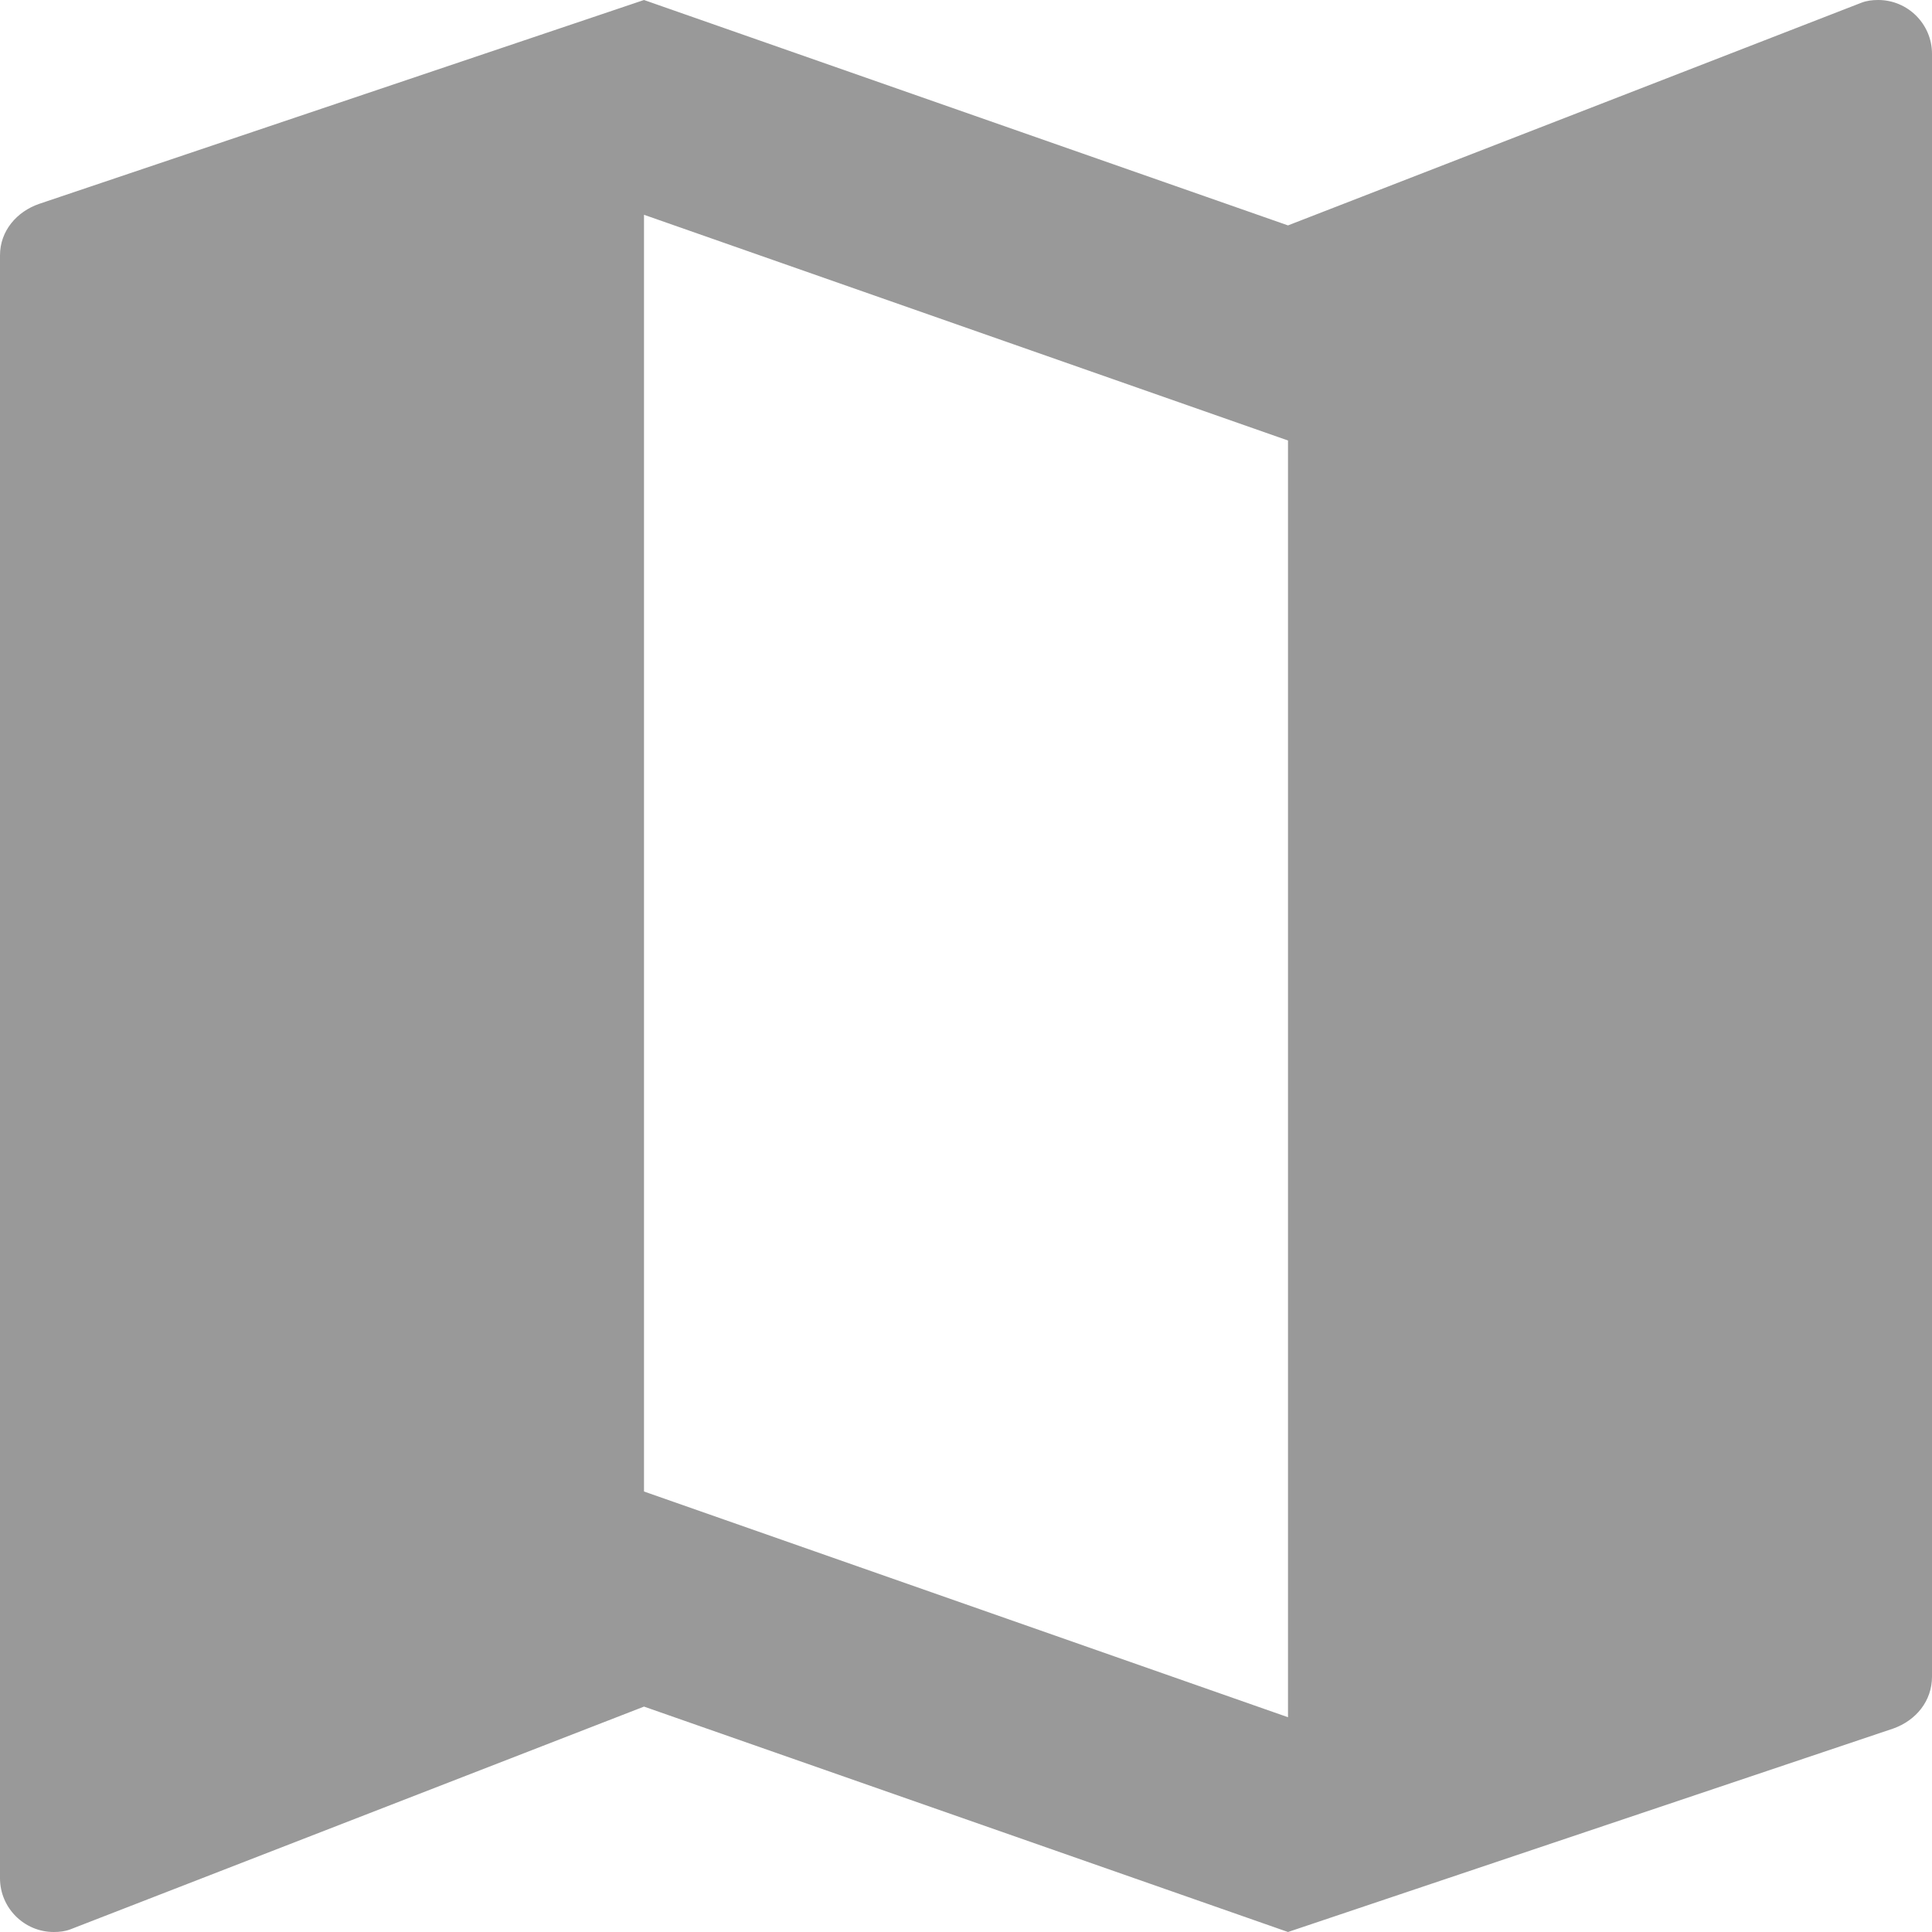
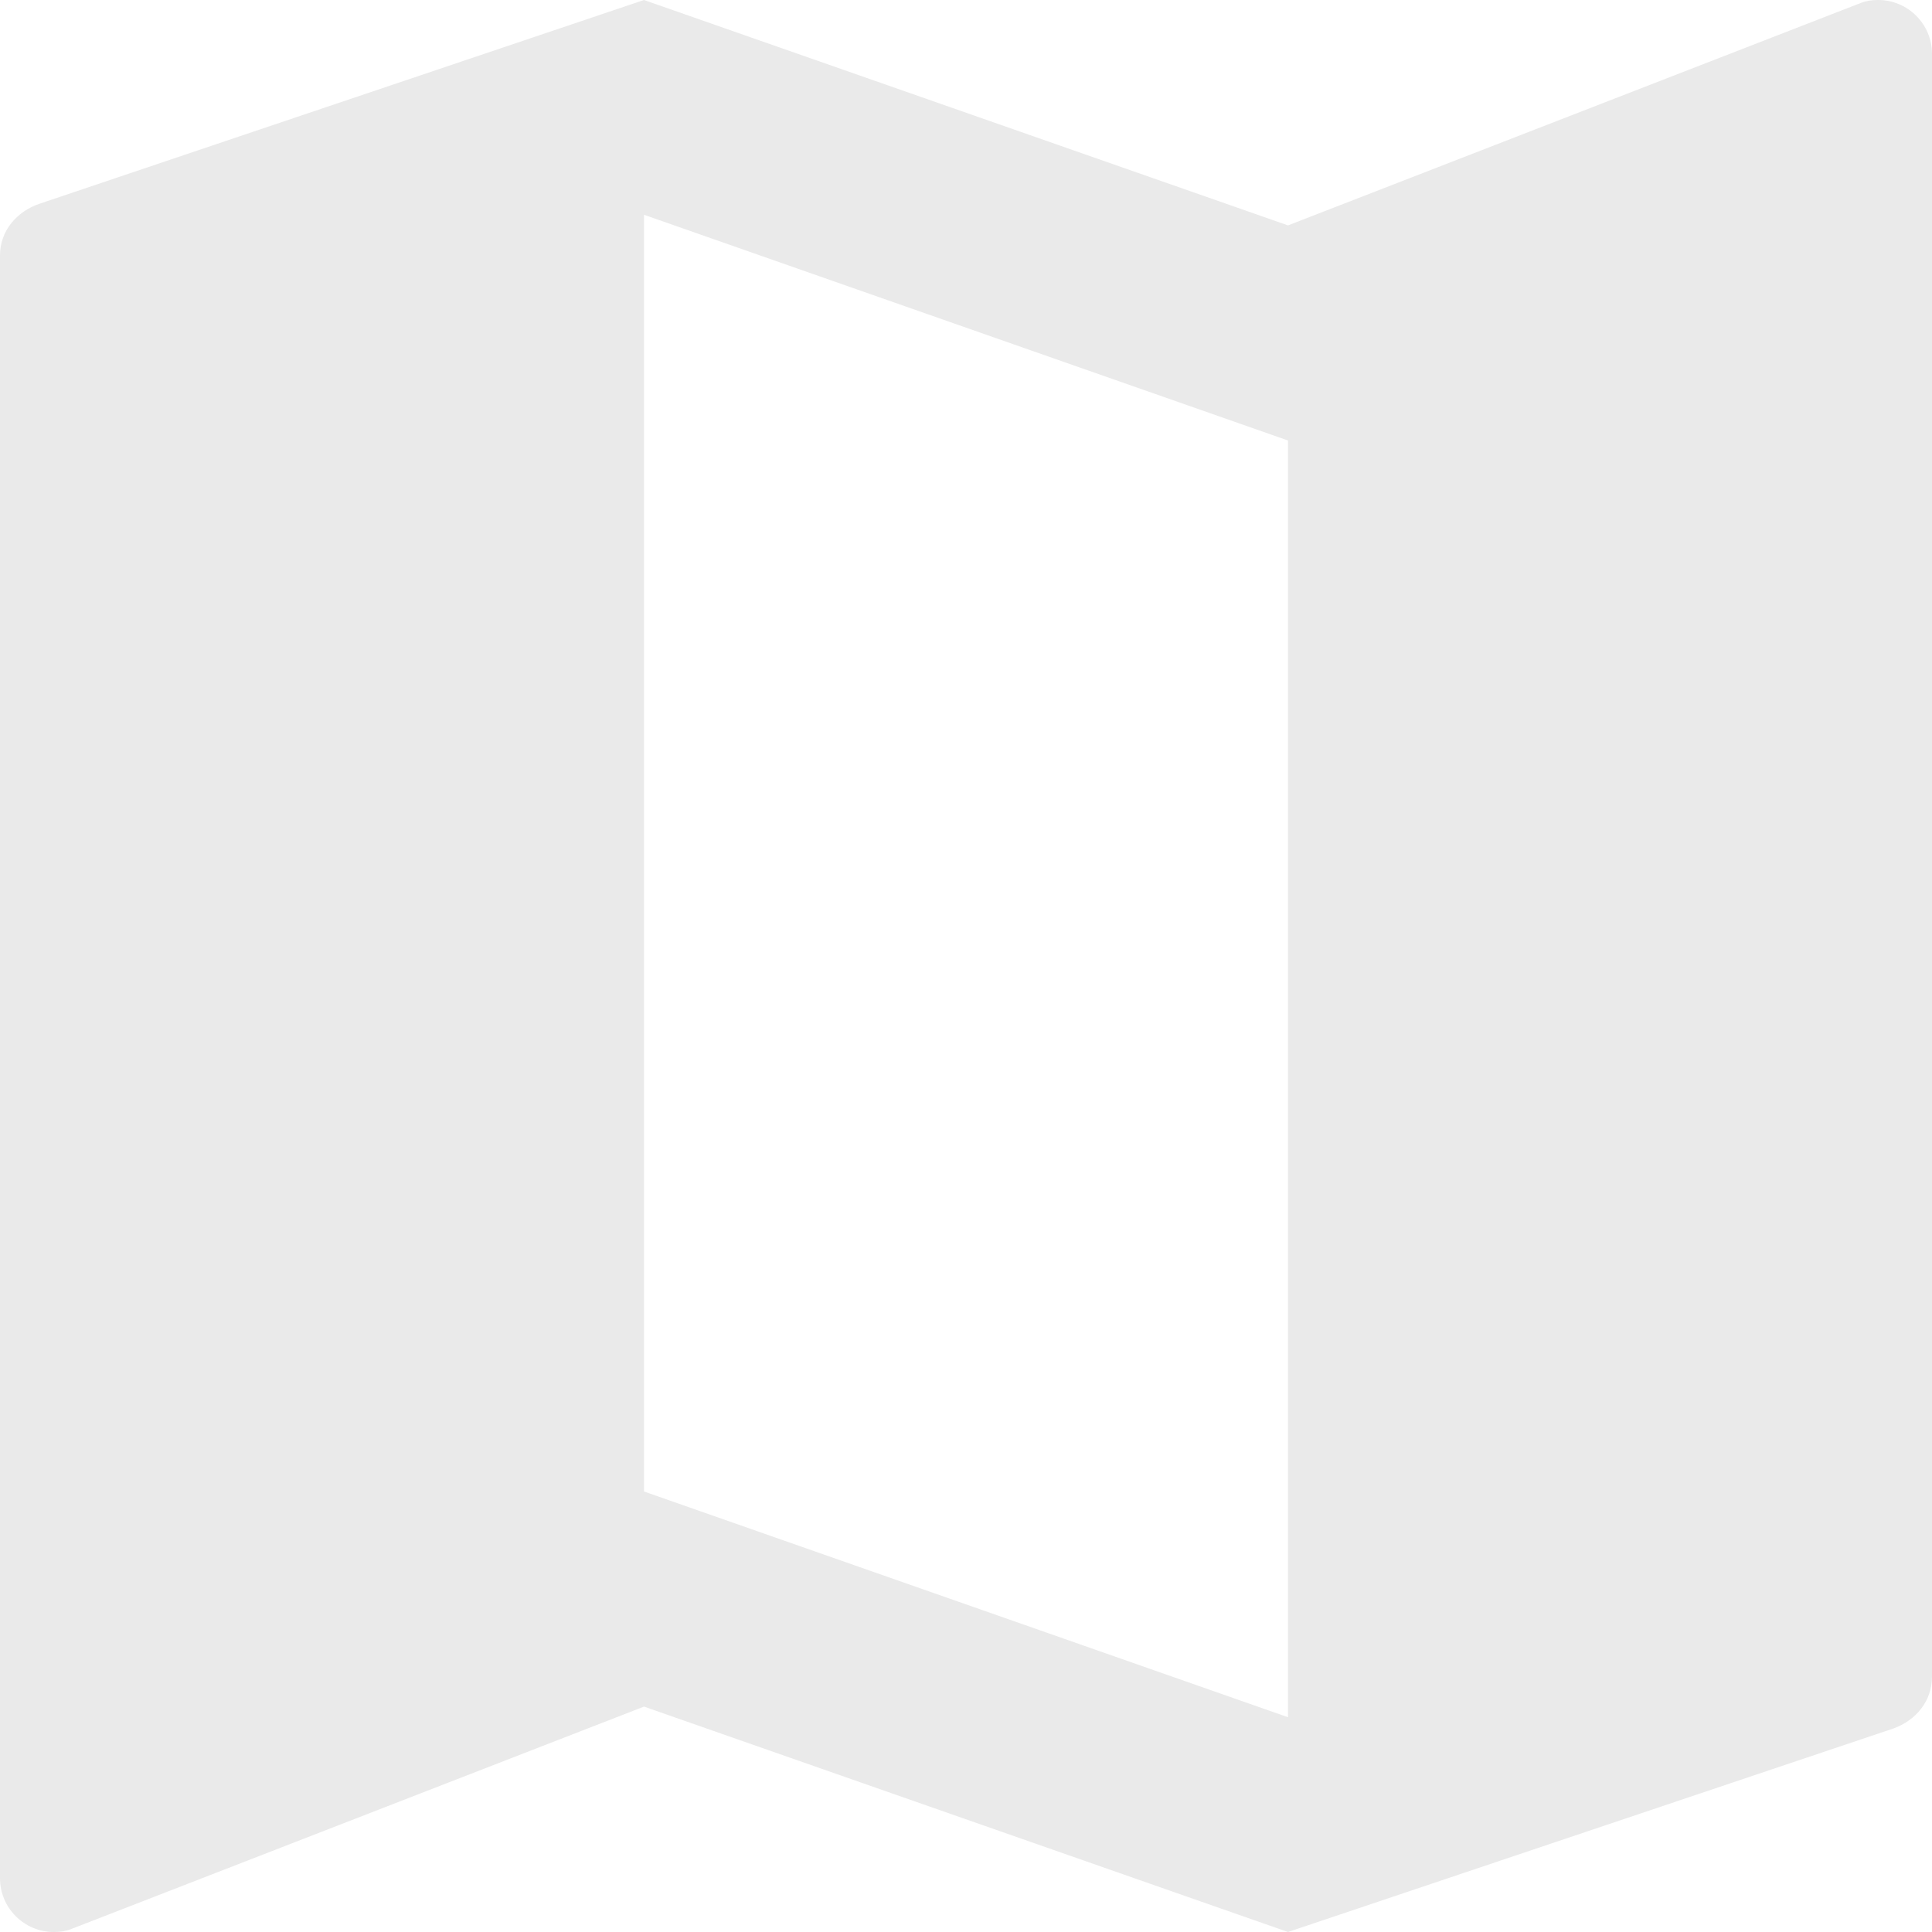
<svg xmlns="http://www.w3.org/2000/svg" width="6px" height="6px" viewBox="0 0 6 6" version="1.1">
  <defs />
  <g id="Site" stroke="none" stroke-width="1" fill="none" fill-rule="evenodd">
    <g id="Artboard-2" transform="translate(-601, -383)">
      <g id="Work-Experience" transform="translate(507, 306)">
        <g id="ic_map_48px-3" transform="translate(93, 76)">
-           <path d="M6.833,1 C6.815,1 6.798,1.002 6.782,1.008 L5,1.7 L3,1 L1.122,1.633 C1.052,1.657 1,1.717 1,1.793 L1,6.833 C1,6.925 1.075,7 1.167,7 C1.185,7 1.202,6.998 1.218,6.992 L3,6.3 L5,7 L6.88,6.368 C6.95,6.343 7,6.283 7,6.207 L7,1.167 C7,1.075 6.925,1 6.833,1 L6.833,1 Z M5,6.333 L3,5.632 L3,1.667 L5,2.368 L5,6.333 L5,6.333 Z" id="Shape" fill="#999999" />
+           <path d="M6.833,1 C6.815,1 6.798,1.002 6.782,1.008 L5,1.7 L3,1 L1.122,1.633 C1.052,1.657 1,1.717 1,1.793 L1,6.833 C1,6.925 1.075,7 1.167,7 C1.185,7 1.202,6.998 1.218,6.992 L3,6.3 L5,7 L6.88,6.368 C6.95,6.343 7,6.283 7,6.207 L7,1.167 C7,1.075 6.925,1 6.833,1 L6.833,1 Z M5,6.333 L3,5.632 L3,1.667 L5,2.368 L5,6.333 L5,6.333 Z" id="Shape" fill="#eaeaea" />
          <path d="M0,0 L8,0 L8,8 L0,8 L0,0 Z" id="Shape" />
        </g>
      </g>
    </g>
  </g>
</svg>
